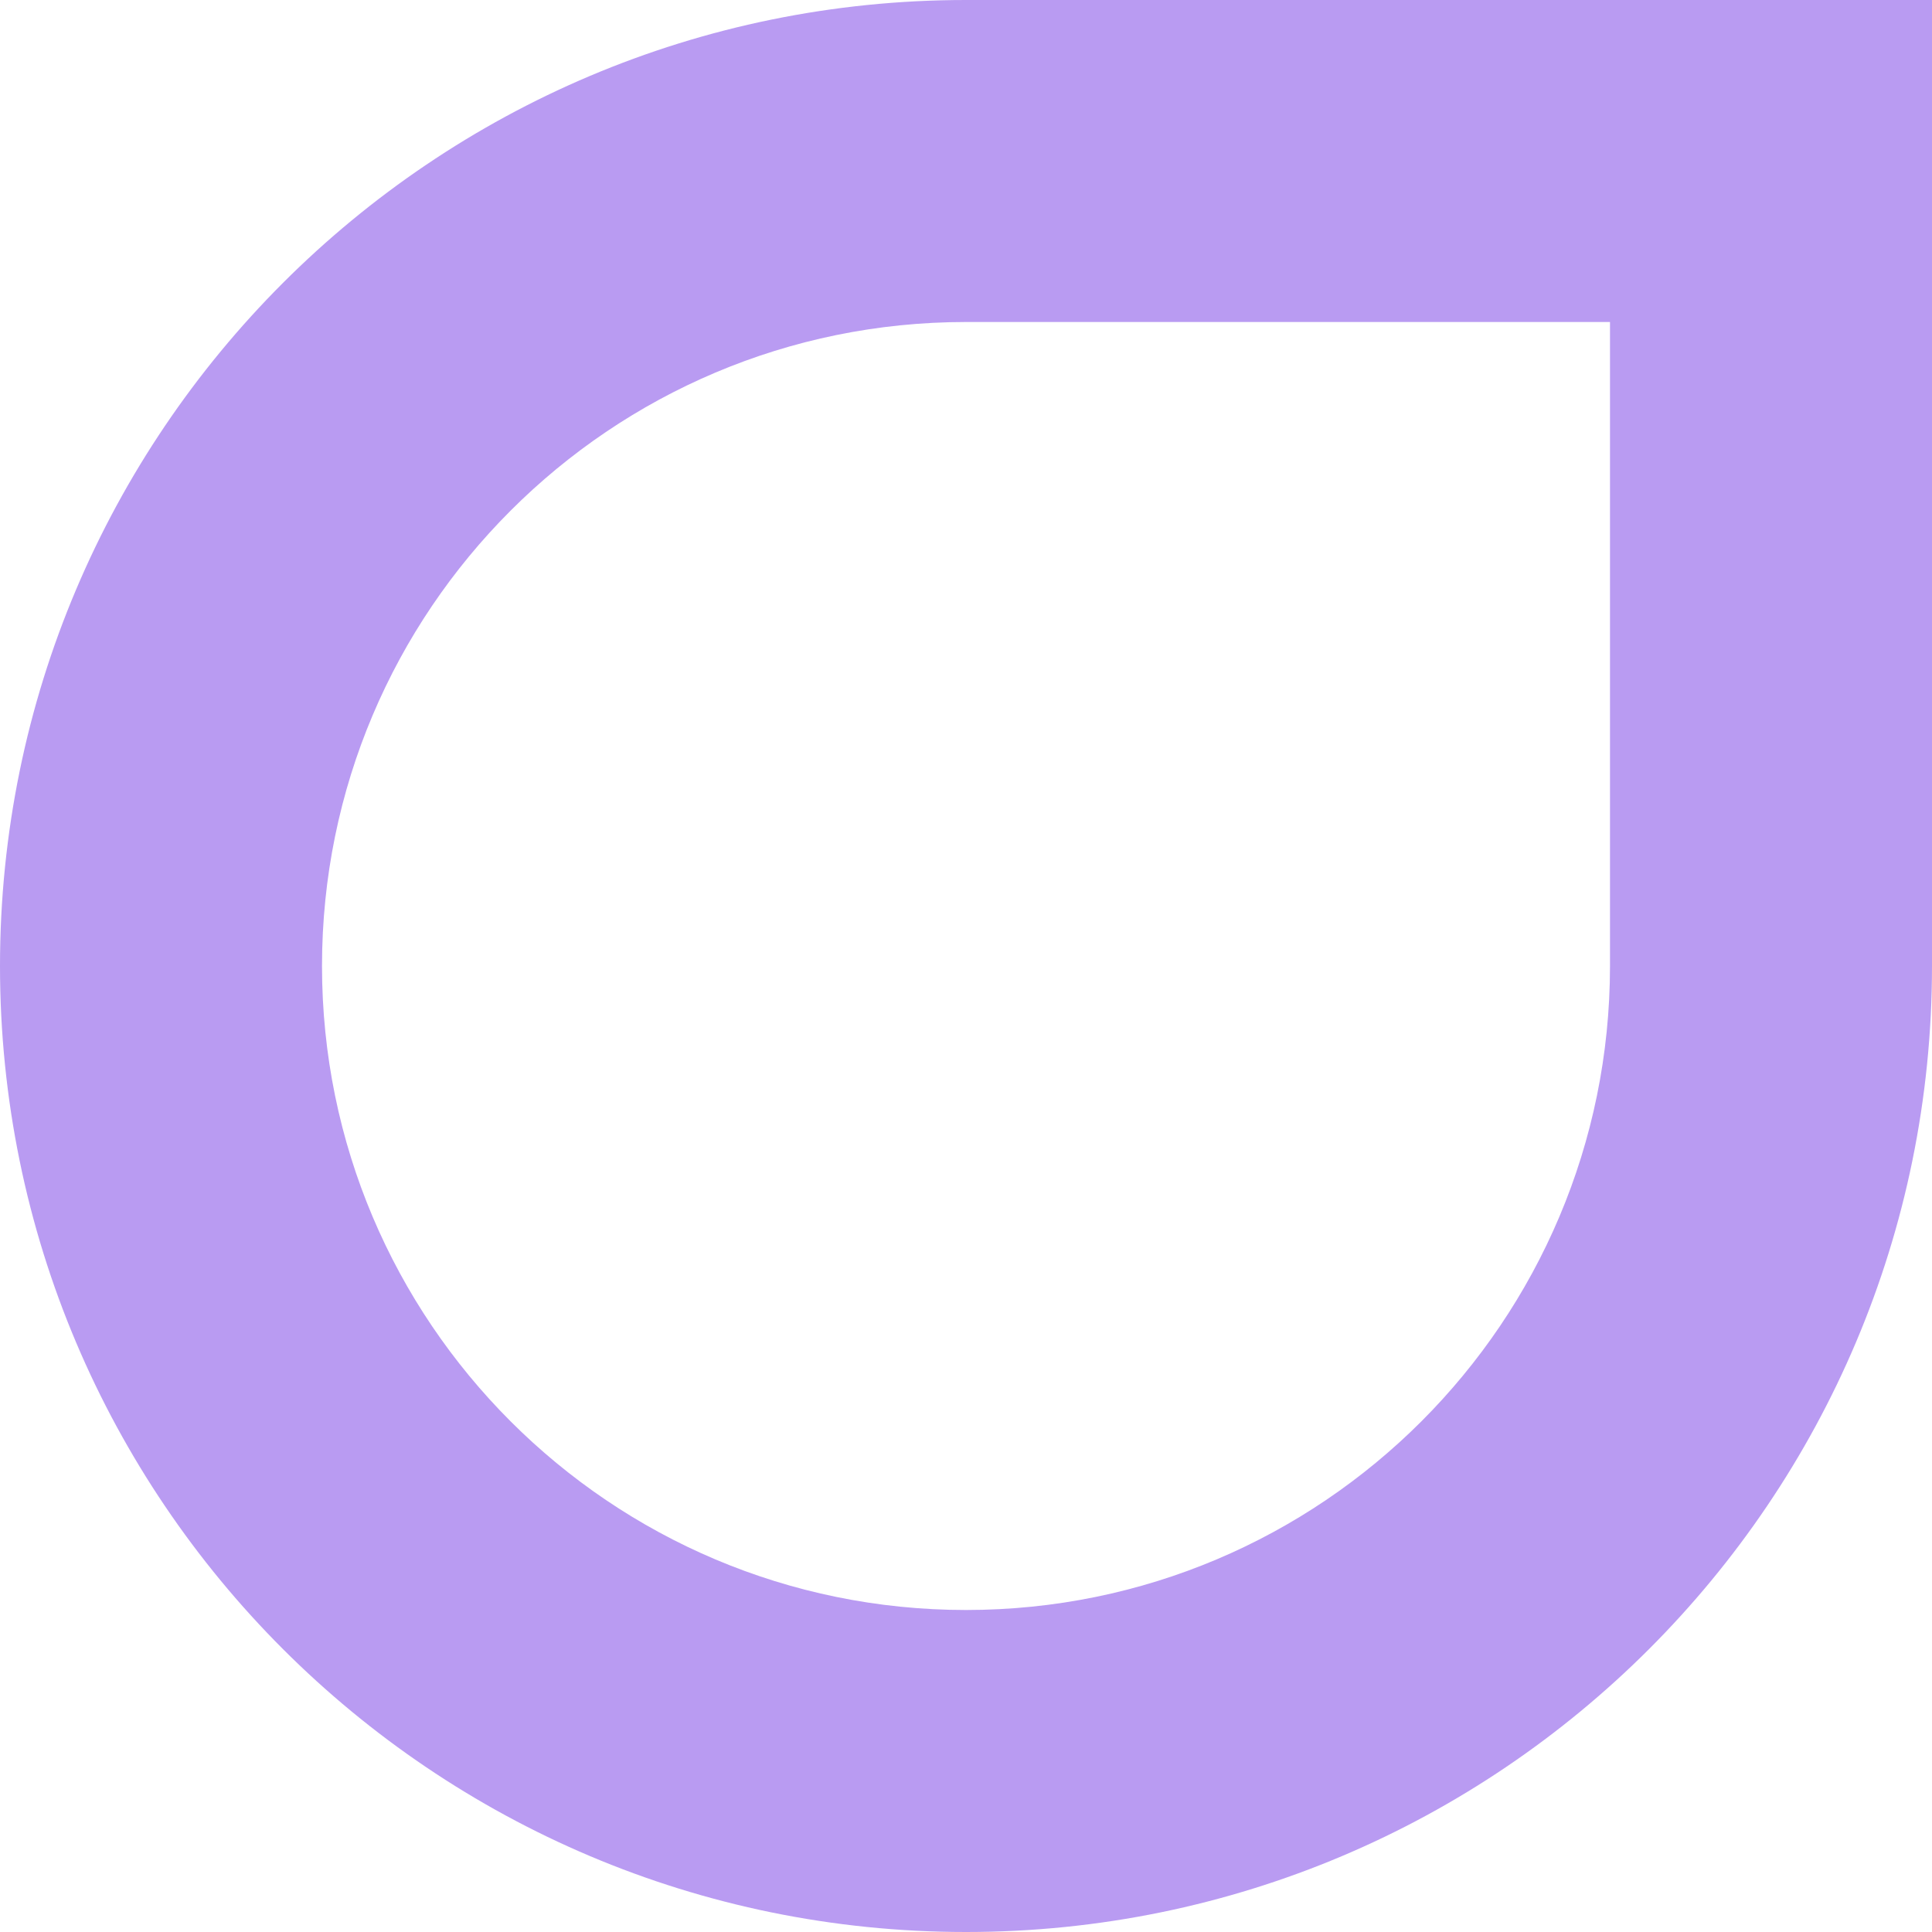
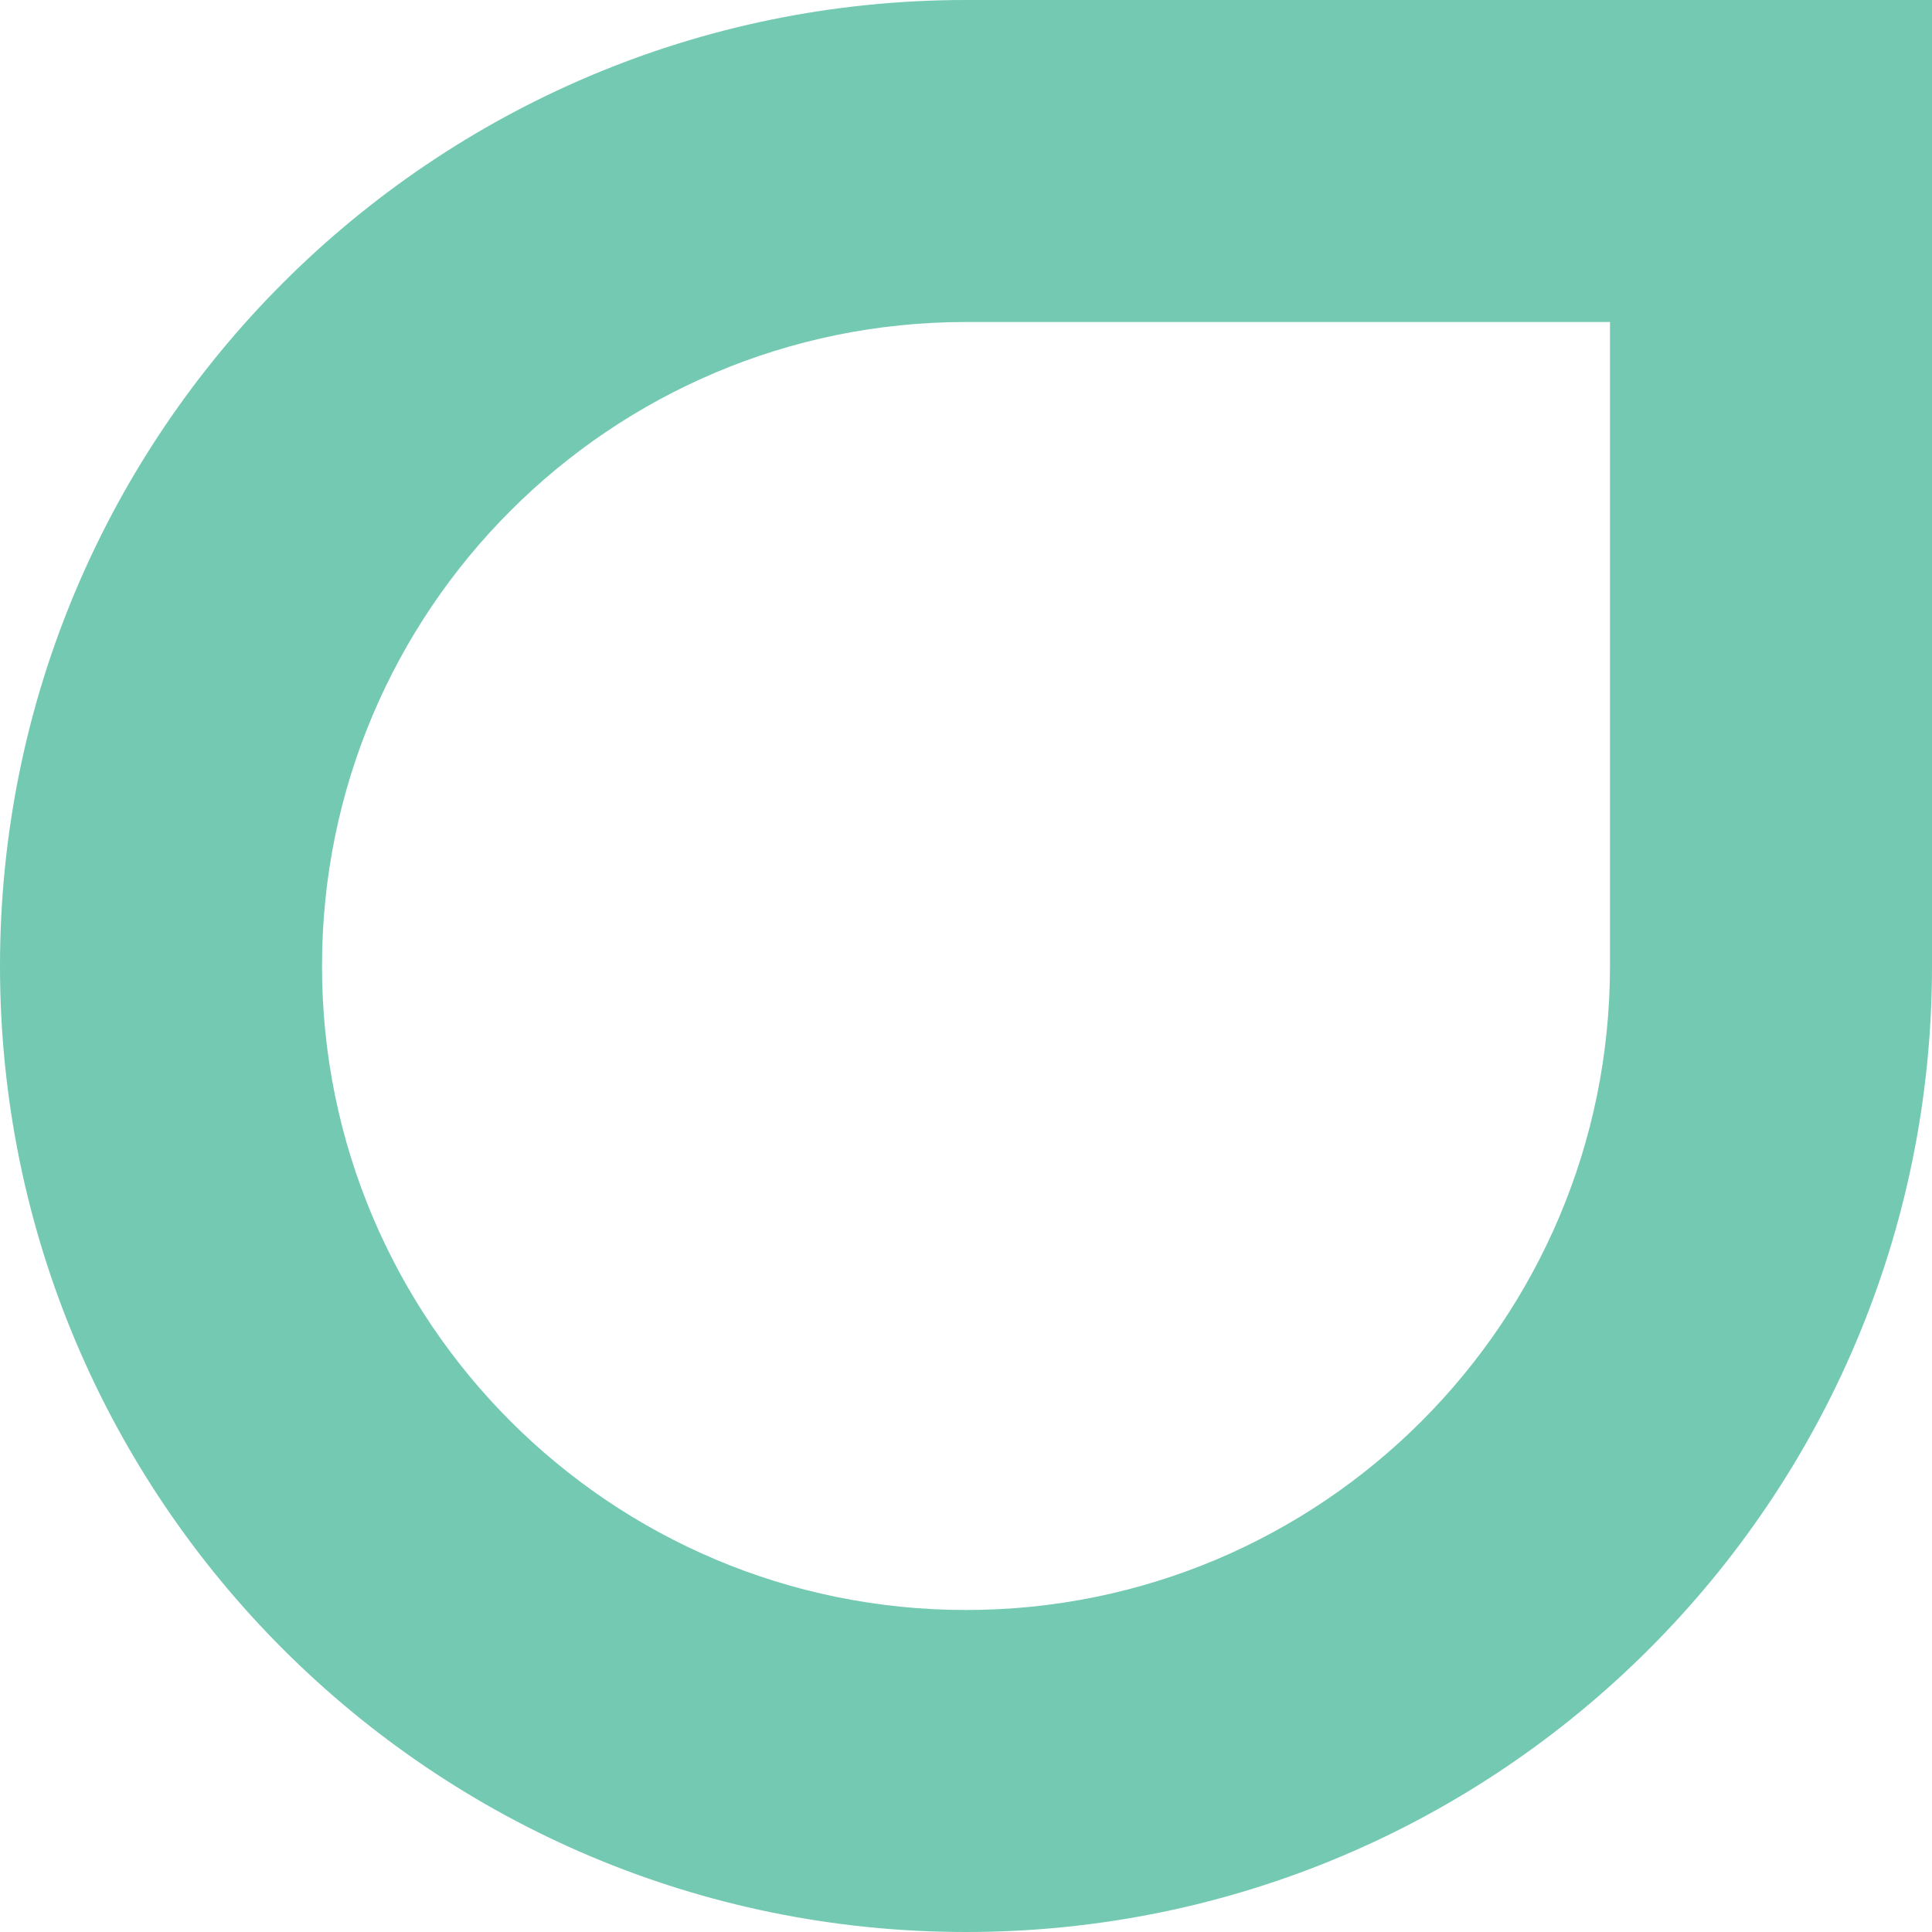
<svg xmlns="http://www.w3.org/2000/svg" viewBox="0 0 120 120" width="120" height="120" role="img" aria-label="YONELFY ZERO">
  <g transform="translate(0 0) scale(1)">
-     <path fill-rule="evenodd" fill="#B99BF2" d="M0 60A60 60 0 0 1 60 0H120V60A60 60 0 0 1 60 120A60 60 0 0 1 0 60ZM20 60A40 40 0 0 1 60 20H100V60A40 40 0 0 1 60 100A40 40 0 0 1 20 60Z" />
+     <path fill-rule="evenodd" fill="#73C9B2" d="M0 60A60 60 0 0 1 60 0H120V60A60 60 0 0 1 60 120A60 60 0 0 1 0 60ZM20 60A40 40 0 0 1 60 20H100V60A40 40 0 0 1 60 100A40 40 0 0 1 20 60Z" />
  </g>
</svg>
